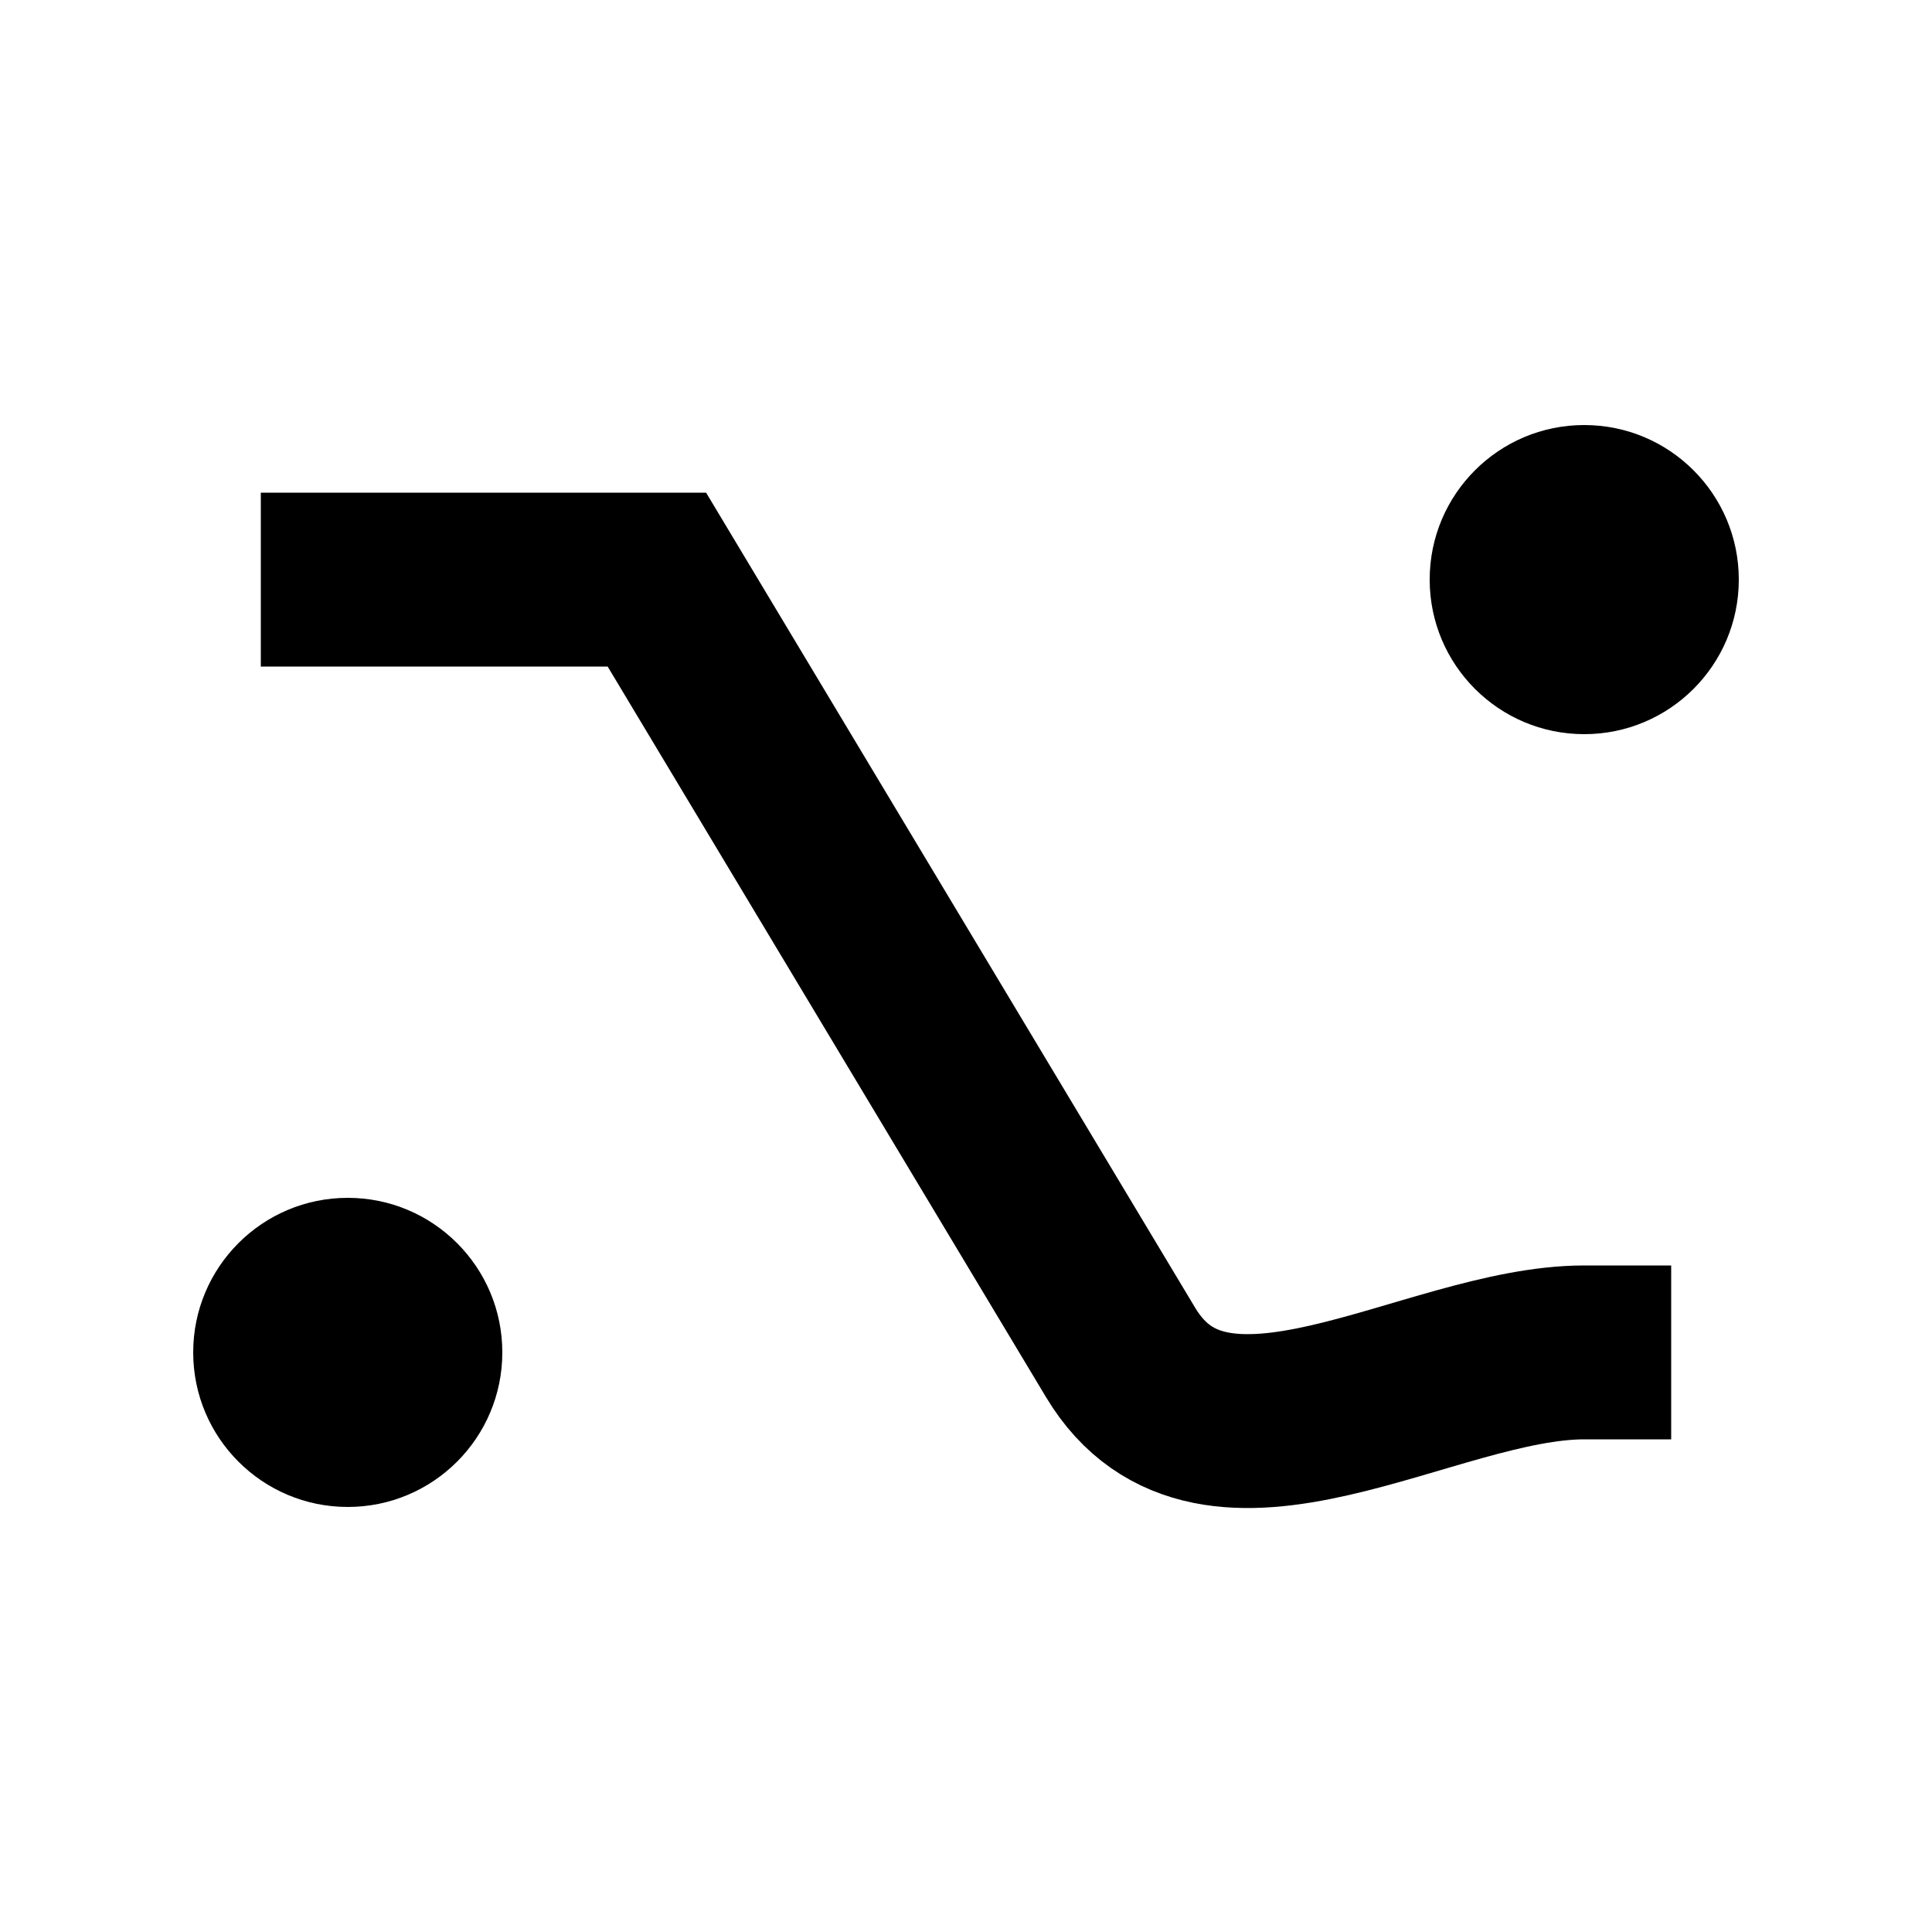
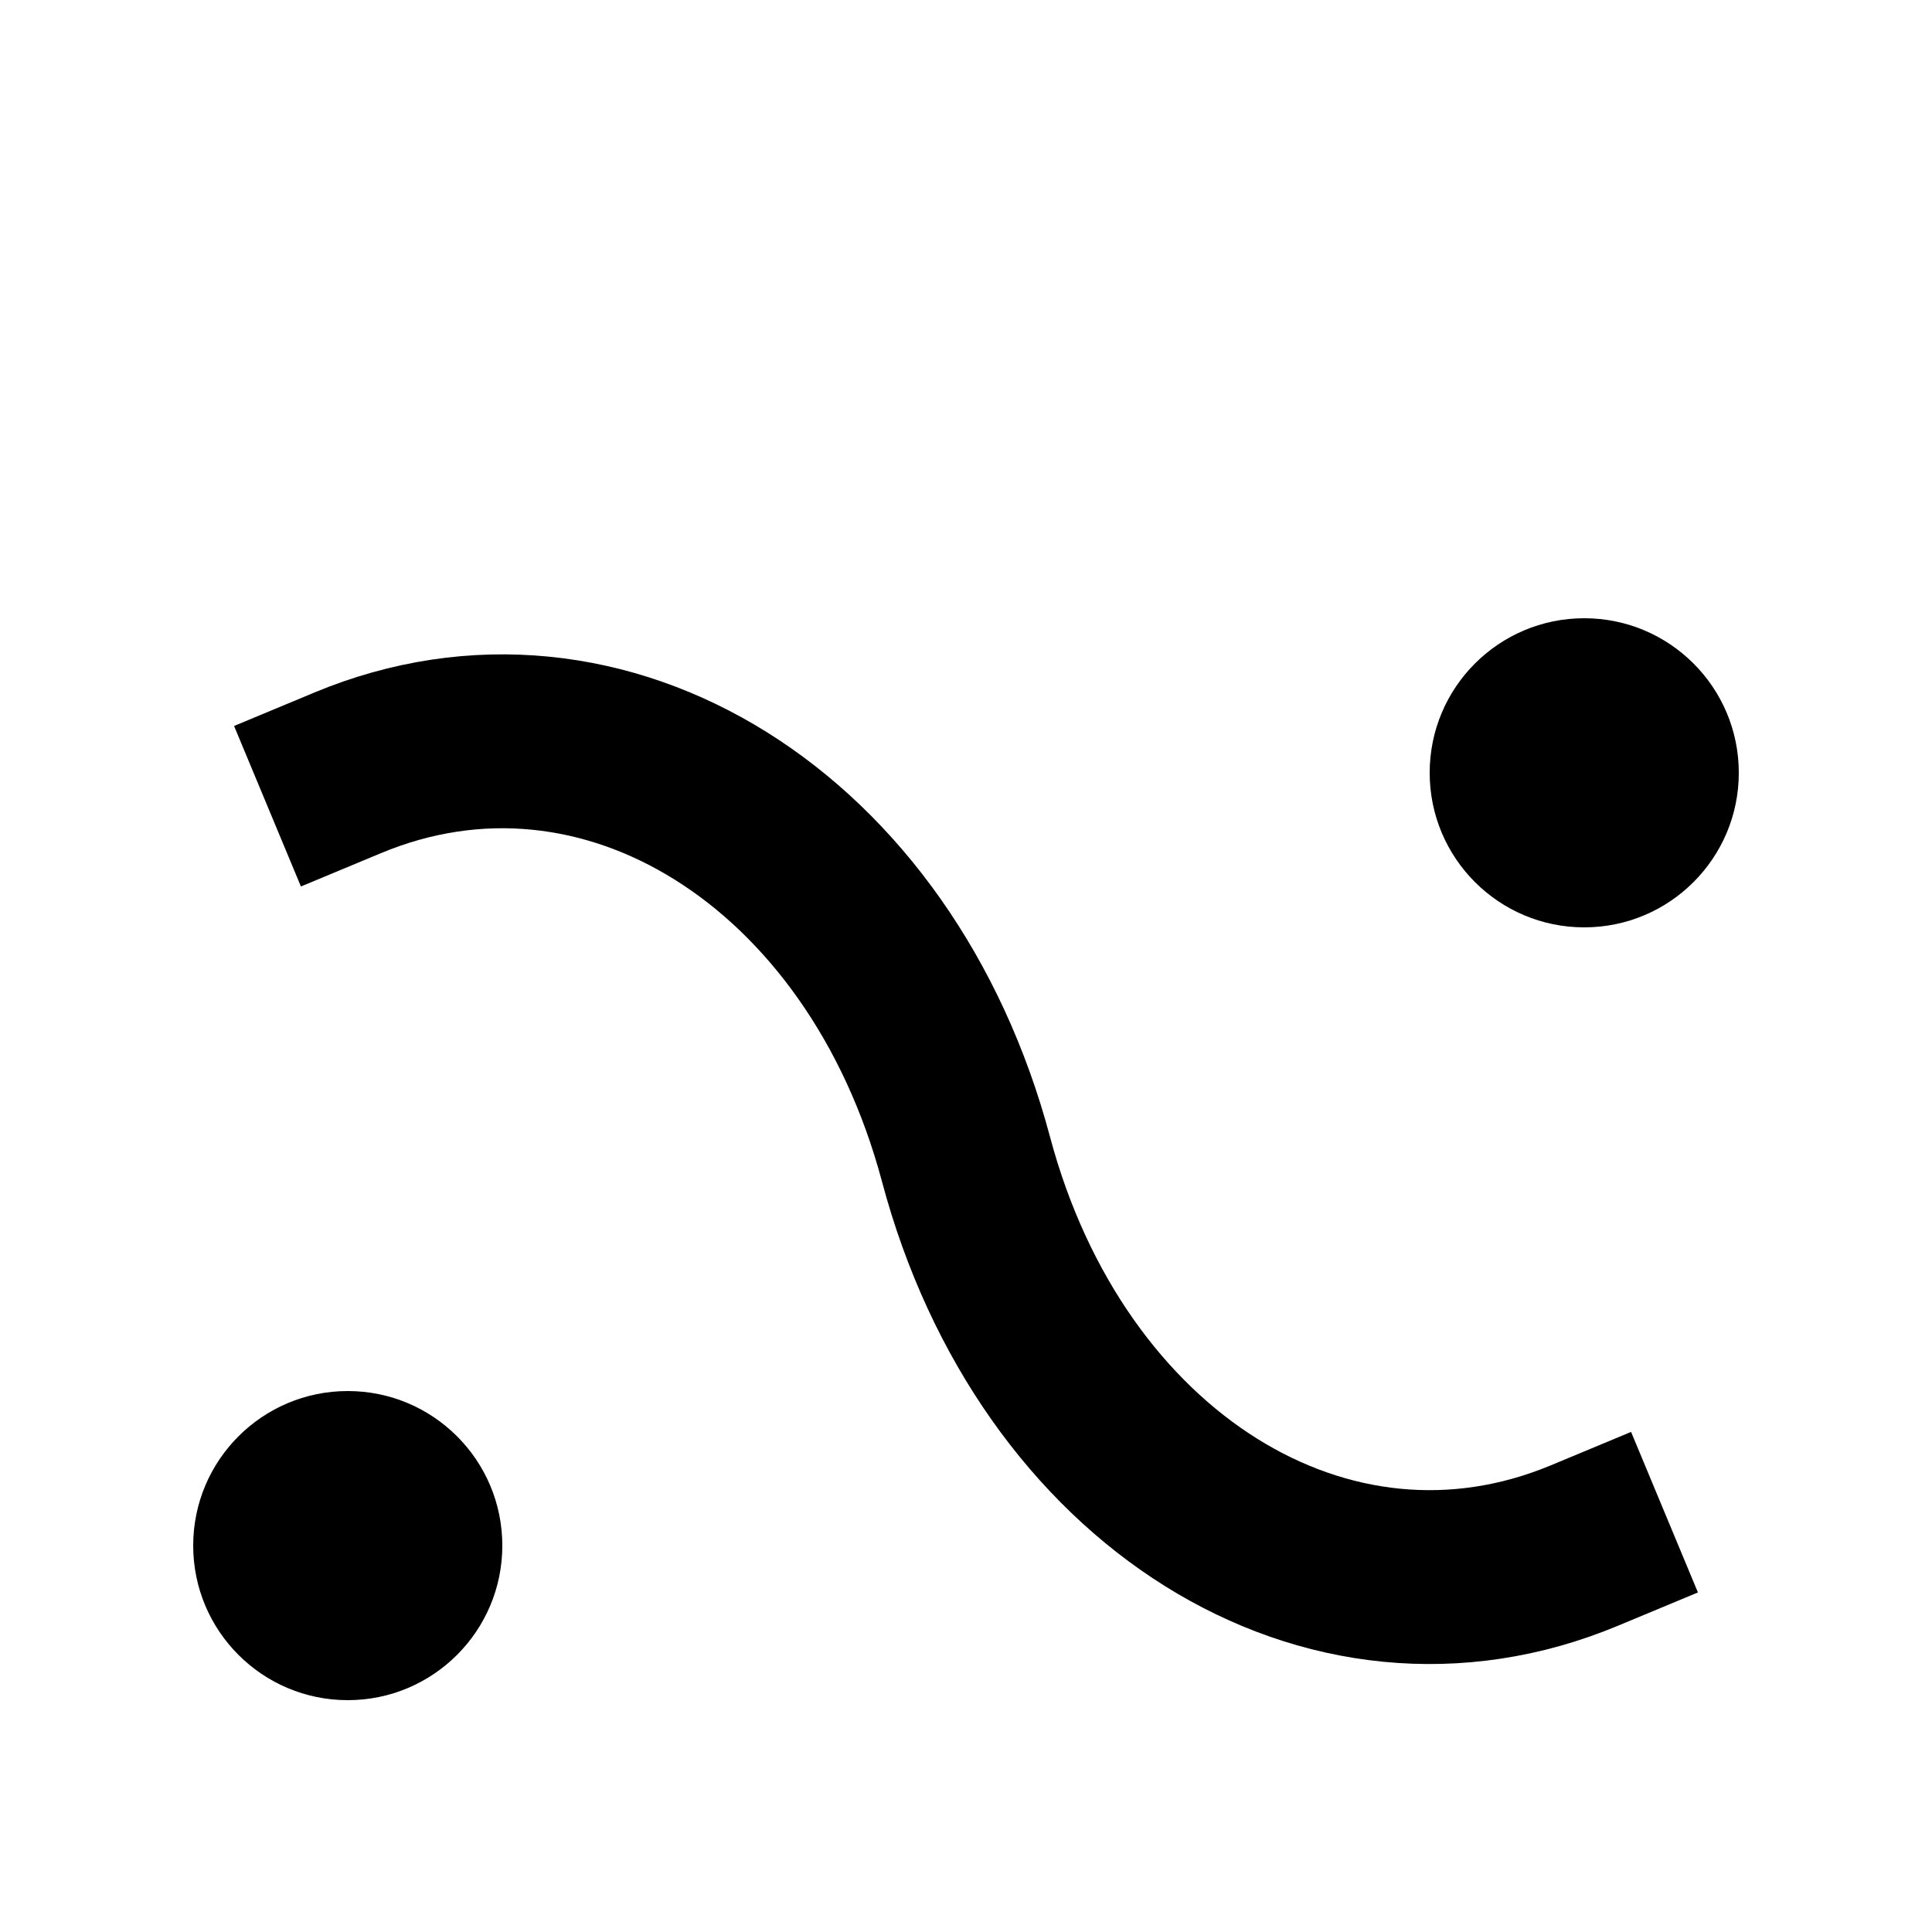
<svg xmlns="http://www.w3.org/2000/svg" viewBox="0 0 100 100" fill="none" stroke="currentColor" stroke-width="9" stroke-linecap="square" stroke-linejoin="miter">
-   <path d="M 18 30 L 34 30 L 58 70 C 62.8 78 74 70 82 70" />
-   <circle cx="18" cy="70" r="8.0" fill="currentColor" stroke="none" />
-   <circle cx="82" cy="30" r="8.0" fill="currentColor" stroke="none" />
+   <path d="M 82 80 A 25.3 31.62 0 0 1 50 60 A 25.3 31.62 0 0 0 18 40" />
+   <circle cx="82" cy="40" r="8.0" fill="currentColor" stroke="none" />
+   <circle cx="18" cy="80" r="8.0" fill="currentColor" stroke="none" />
</svg>
